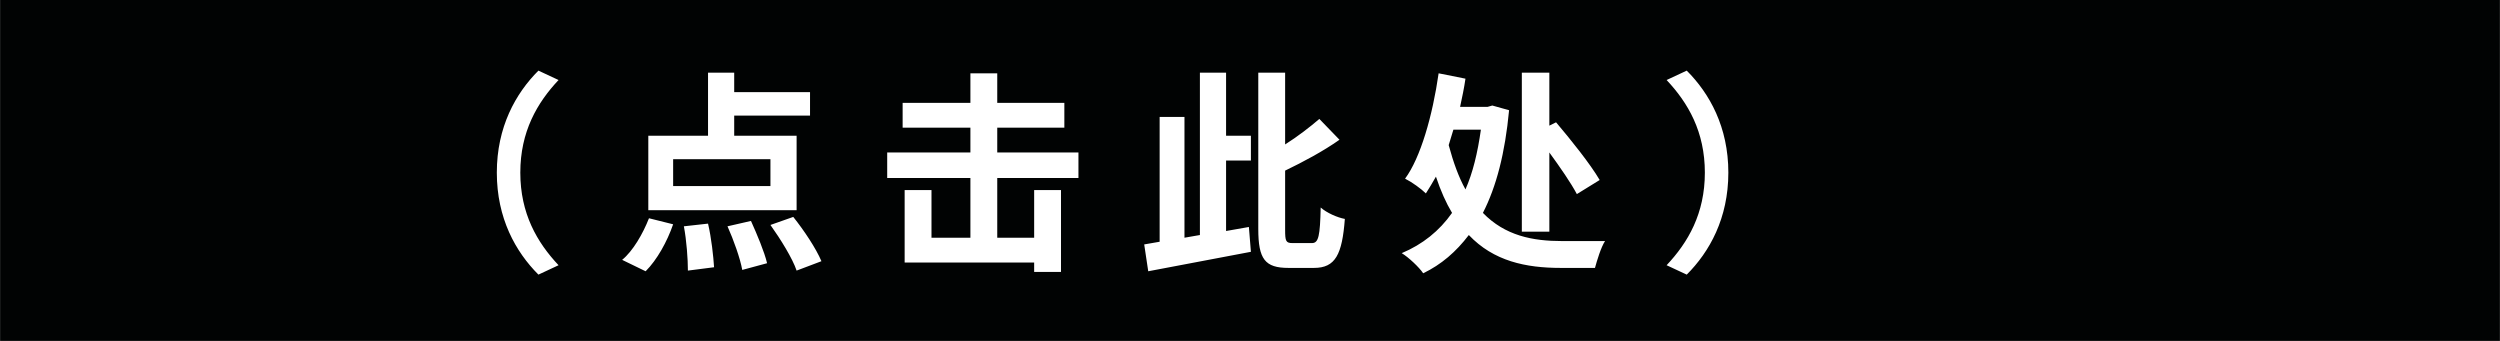
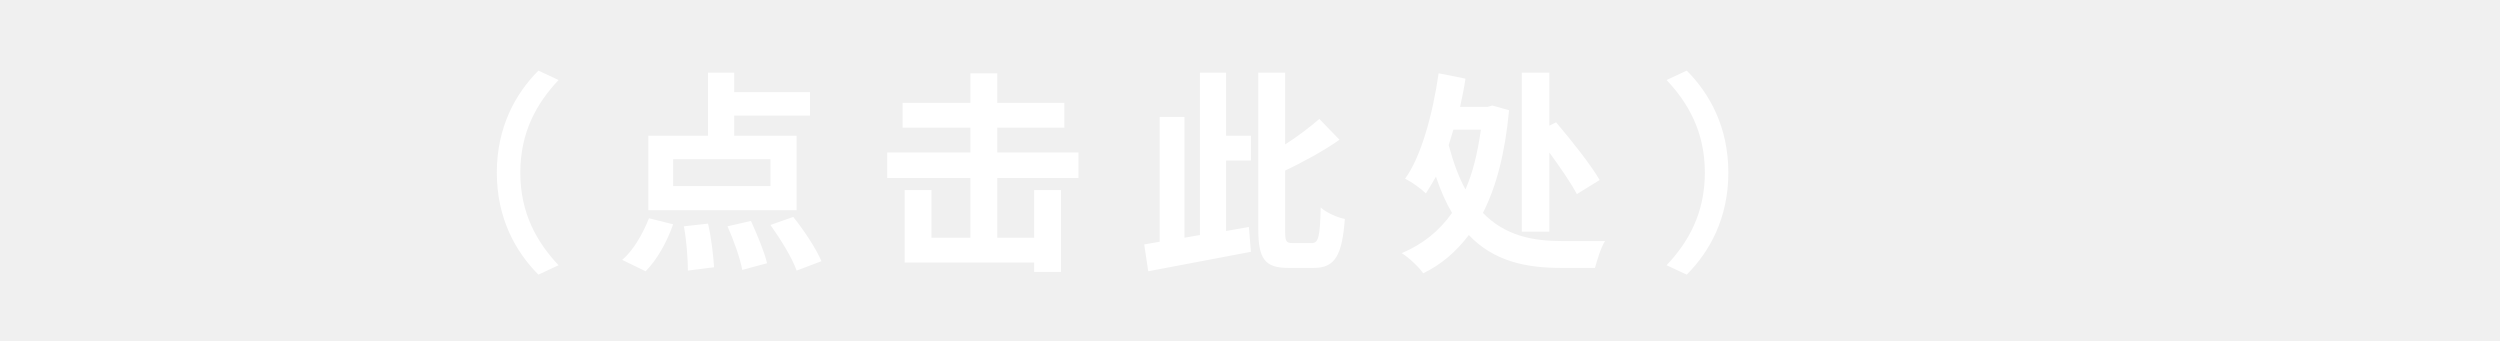
<svg xmlns="http://www.w3.org/2000/svg" width="220" height="30" viewBox="0 0 58.208 7.938" version="1.1" id="svg5">
  <defs id="defs2" />
  <g id="layer1">
-     <rect style="fill:#010303;fill-opacity:1;stroke:none;stroke-width:0;stroke-dasharray:none;stroke-opacity:1;paint-order:fill markers stroke;stop-color:#000000" id="rect111" width="58.208" height="7.938" x="-5.3290705e-15" y="2.220446e-16" />
    <text xml:space="preserve" style="font-size:4.939px;line-height:1.25;font-family:sans-serif;letter-spacing:0px;word-spacing:0px;stroke-width:0.265" x="29.116" y="5.894" id="text899">
      <tspan id="tspan897" style="font-style:normal;font-variant:normal;font-weight:bold;font-stretch:normal;font-size:4.939px;font-family:'san-serif';-inkscape-font-specification:'san-serif';text-align:center;text-anchor:middle;fill:#ffffff;stroke-width:0.265" x="29.116" y="5.894">（ 点 击 此 处 ）</tspan>
    </text>
  </g>
</svg>
